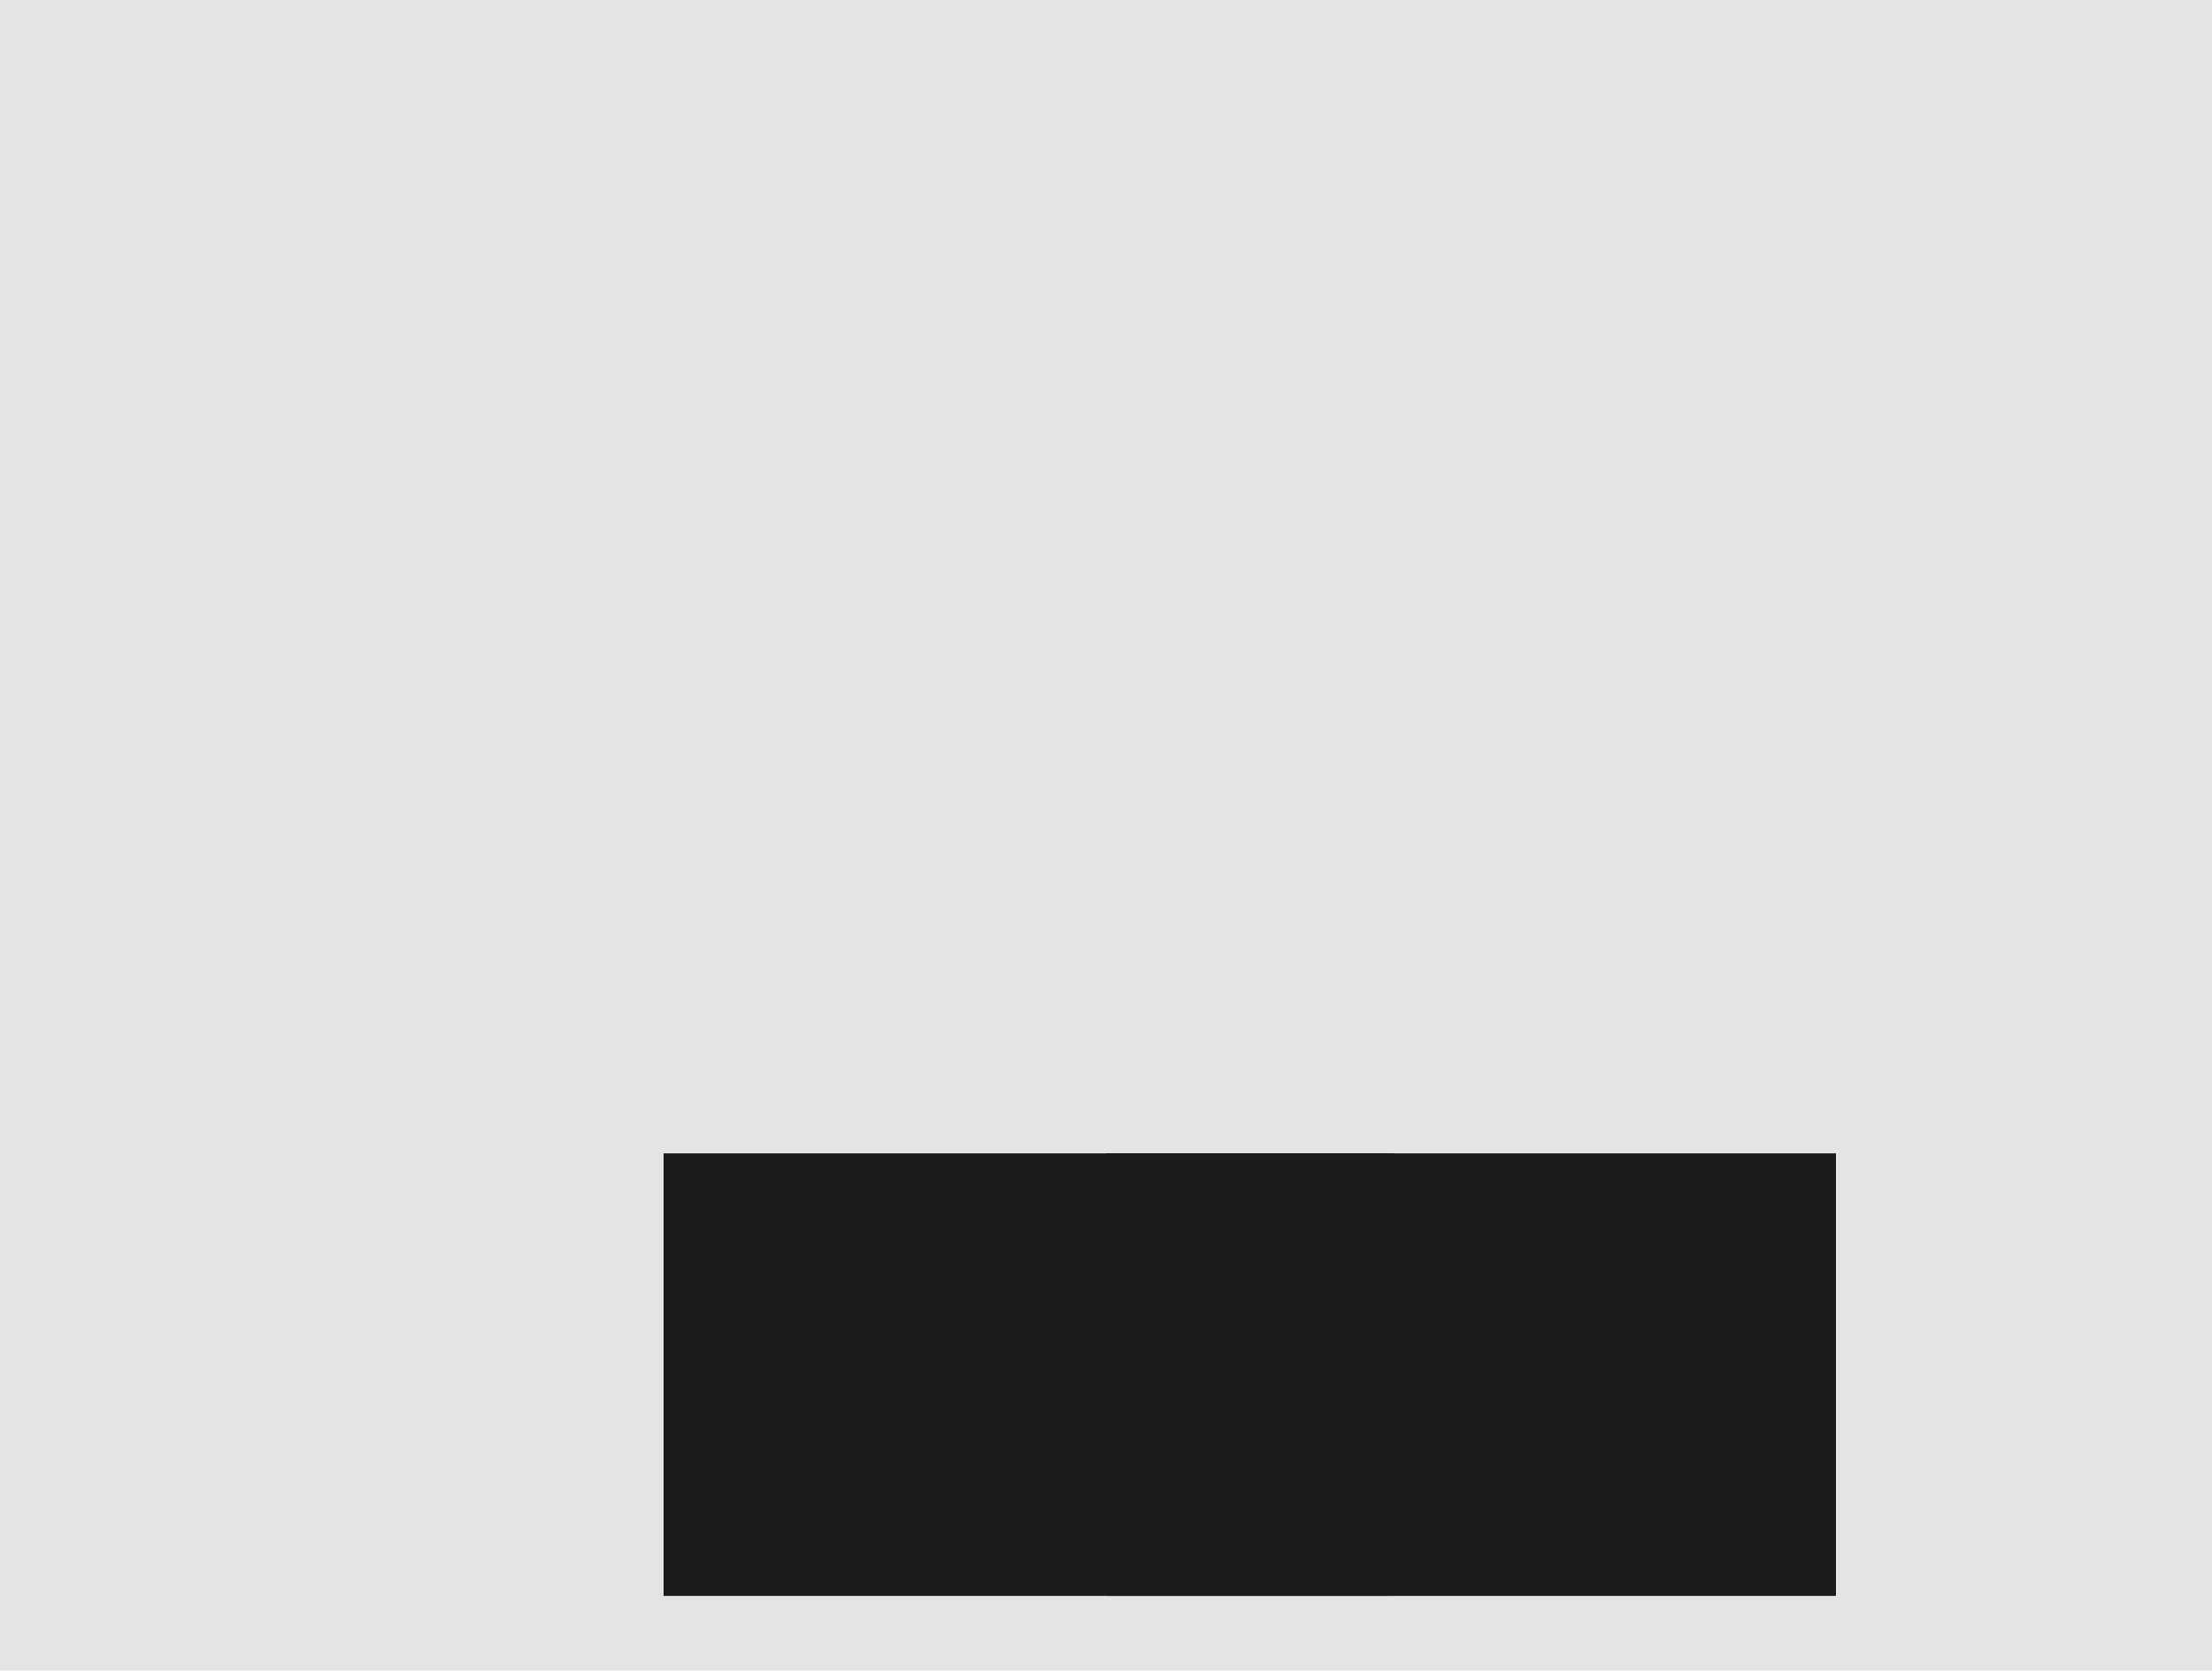
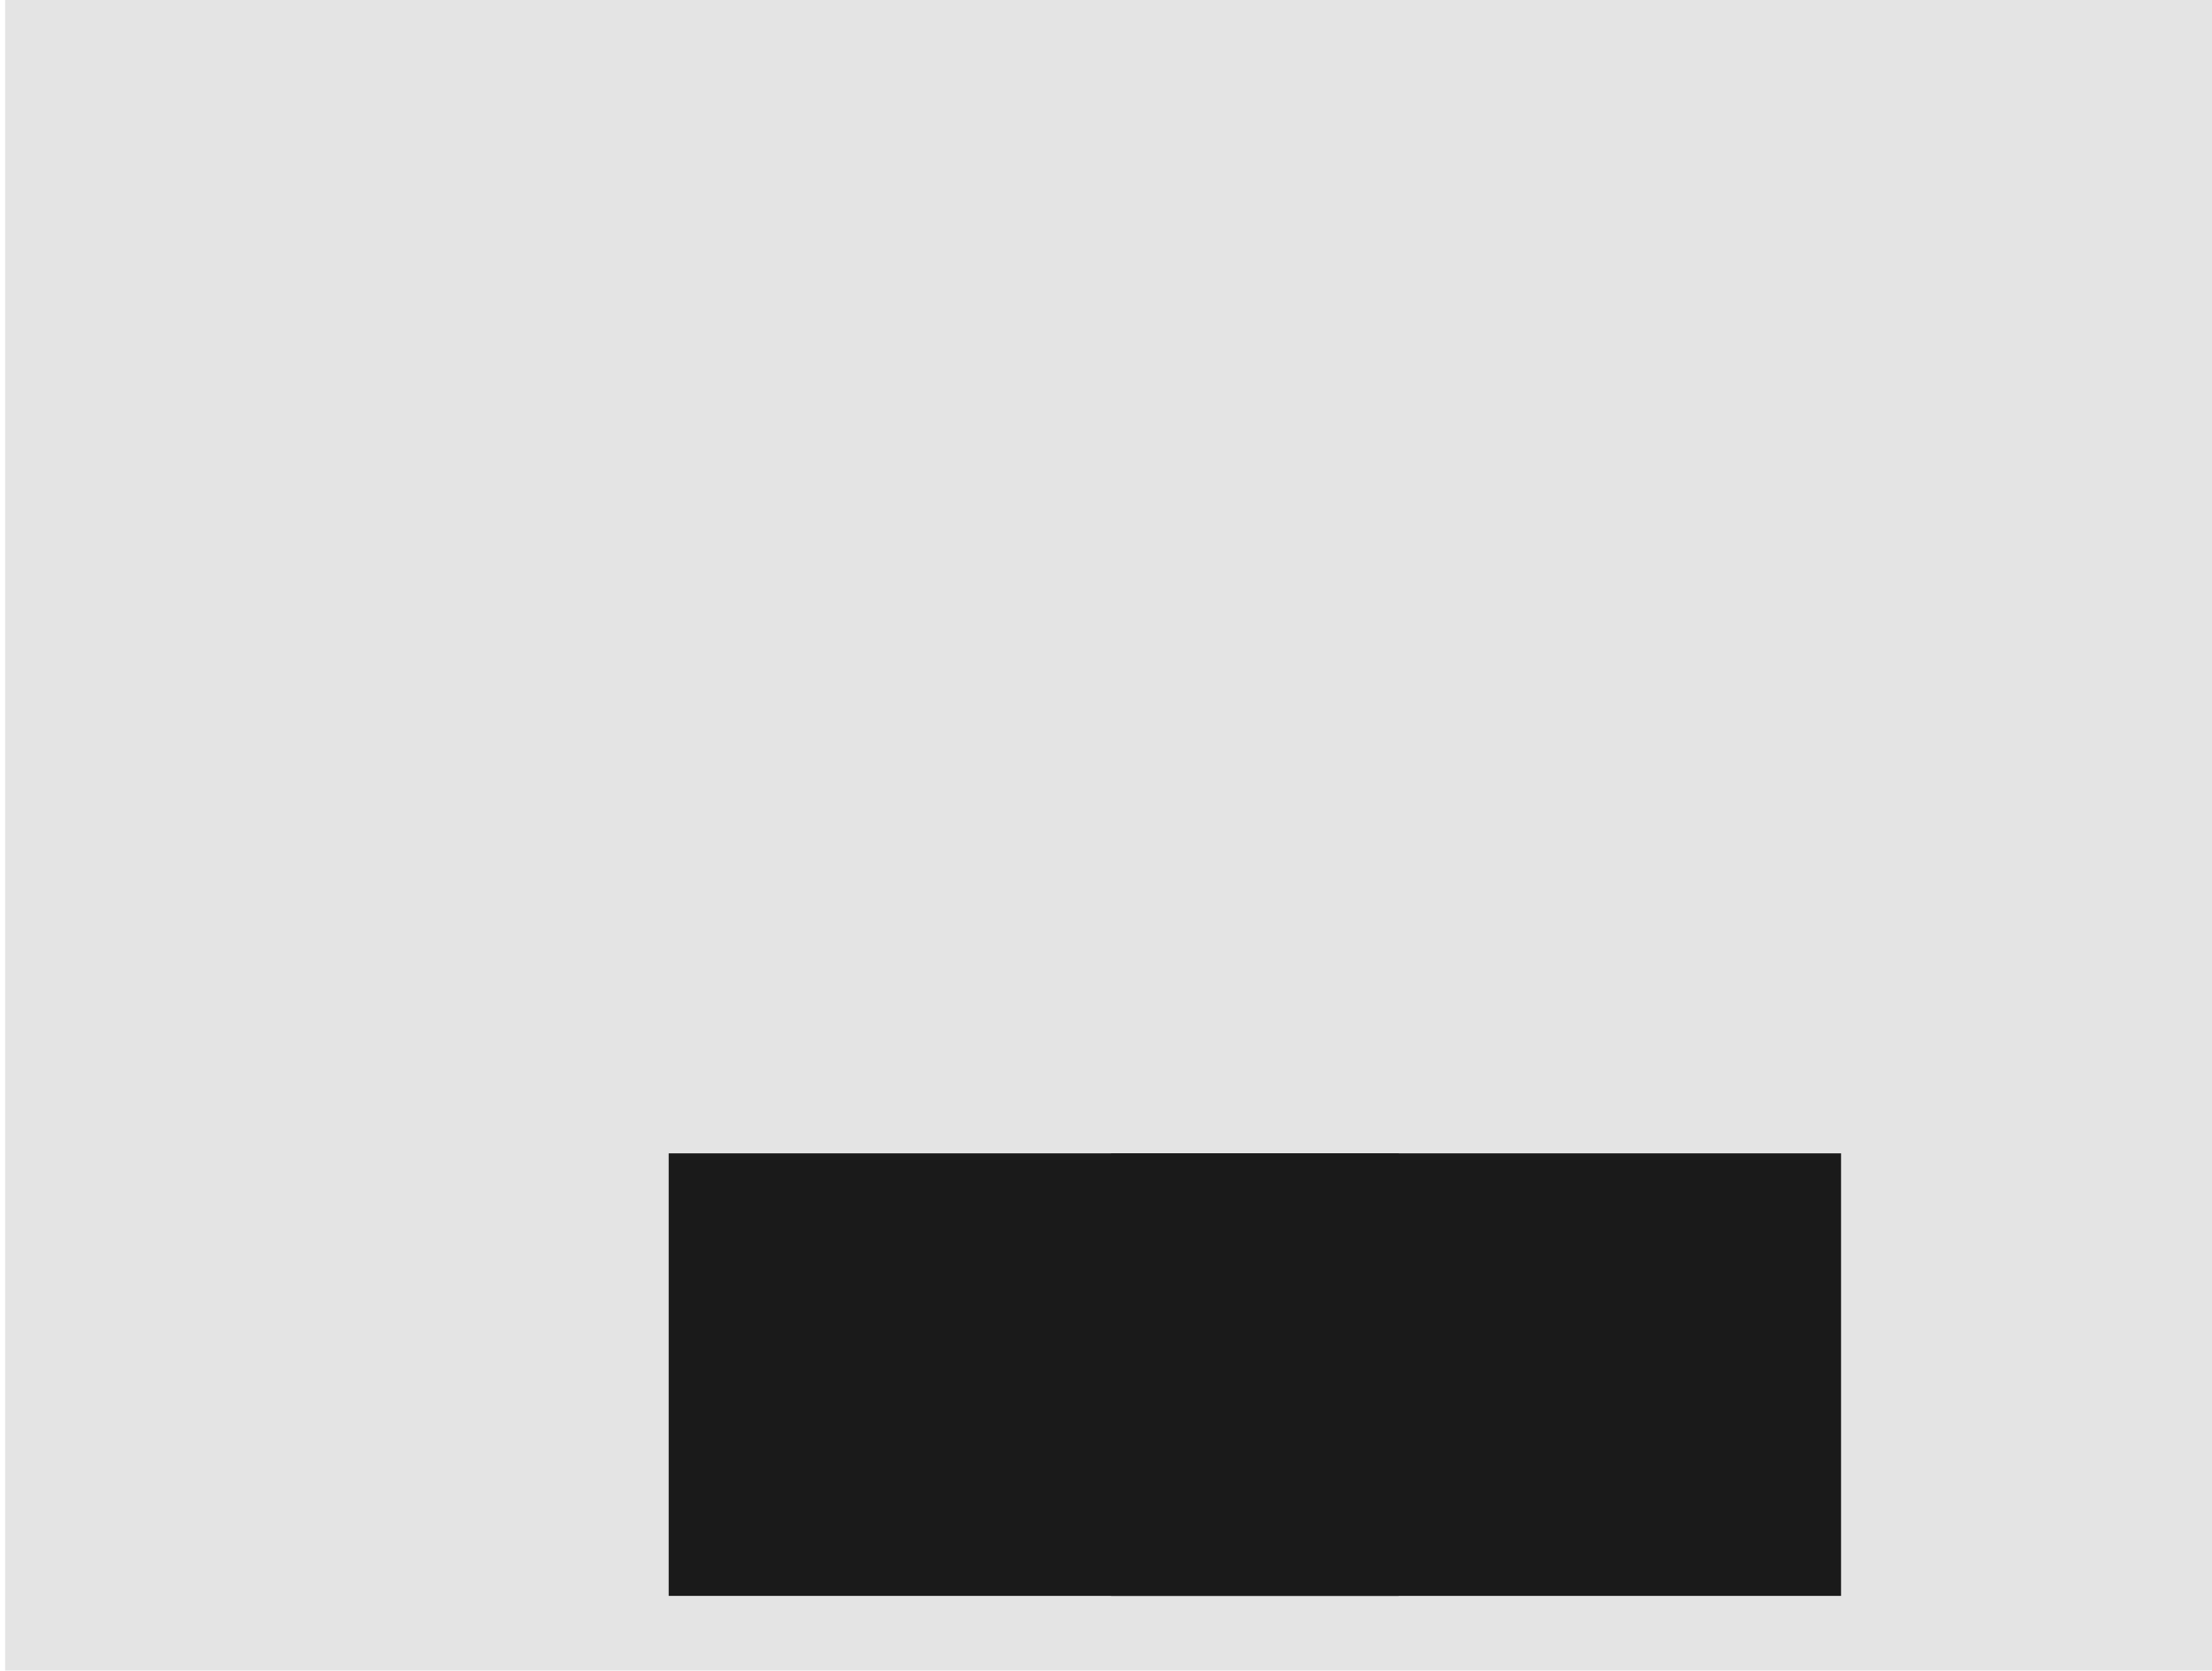
<svg xmlns="http://www.w3.org/2000/svg" version="1.1" id="meegotouch-temporary-assets-layer" x="0px" y="0px" width="400px" height="302px" viewBox="0 0 400 302" style="enable-background:new 0 0 400 302;" xml:space="preserve">
-   <g id="meegotouch-temporary-assets">
-     <rect id="_x23_background" style="fill:#E4E4E4;" width="400" height="302" />
-     <g id="meegotouch-toolbar-textbutton-inverted-background-selected">
-       <g style="fill:#E4E4E4;">
-         <path d="M346,87.5c0,7.15-5.85,13-13,13h-40c-7.15,0-13-5.85-13-13v-16c0-7.15,5.85-13,13-13h40c7.15,0,13,5.85,13,13V87.5z" />
-       </g>
+   <defs id="defs36" />
+   <g id="meegotouch-temporary-assets" transform="translate(0.9220652,0)">
+     <rect id="_x23_background" style="fill:#e4e4e4" width="400" height="302" x="0" y="0" />
+     <g id="meegotouch-lockscreen-notification-background" style="fill:#e4e4e4">
+       <path d="m 106,241.5 c 0,3.85 -3.15,7 -7,7 H 47 c -3.85,0 -7,-3.15 -7,-7 v -26 c 0,-3.85 3.15,-7 7,-7 h 52 c 3.85,0 7,3.15 7,7 v 26 z" id="path26" />
    </g>
-     <g id="meegotouch-toolbar-textbutton-inverted-background-pressed">
-       <g style="fill:#E4E4E4;">
-         <path d="M266,87.5c0,7.15-5.85,13-13,13h-40c-7.149,0-13-5.85-13-13v-16c0-7.15,5.85-13,13-13h40c7.15,0,13,5.85,13,13V87.5z" />
-       </g>
+     <g id="meegotouch-tabbar-landscape-bottom-inverted-background" style="fill:#1a1a1a">
+       <rect x="120" y="208.5" width="132" height="80" id="rect29" />
    </g>
-     <g id="meegotouch-toolbar-textbutton-inverted-background-disabled">
-       <g style="fill:#E4E4E4;">
-         <path d="M186,87.5c0,7.15-5.85,13-13,13h-40c-7.15,0-13-5.85-13-13v-16c0-7.15,5.85-13,13-13h40c7.15,0,13,5.85,13,13V87.5z" />
-       </g>
-     </g>
-     <g id="meegotouch-toolbar-textbutton-inverted-background">
-       <g style="fill:#E4E4E4;">
-         <path d="M106,87.5c0,7.15-5.85,13-13,13H53c-7.15,0-13-5.85-13-13v-16c0-7.15,5.85-13,13-13h40c7.15,0,13,5.85,13,13V87.5z" />
-       </g>
-     </g>
-     <g id="meegotouch-lockscreen-notification-background" style="fill:#E4E4E4;">
-       <path d="M106,241.5c0,3.85-3.15,7-7,7H47c-3.85,0-7-3.15-7-7v-26c0-3.85,3.15-7,7-7h52c3.85,0,7,3.15,7,7V241.5z" />
-     </g>
-     <g id="meegotouch-tabbar-landscape-bottom-inverted-background" style="fill:#1A1A1A;">
-       <rect x="120" y="208.5" width="132" height="80" />
-     </g>
-     <g id="meegotouch-tabbar-portrait-bottom-inverted-background" style="fill:#1A1A1A;">
-       <rect x="200" y="208.5" width="132" height="80" />
+     <g id="meegotouch-tabbar-portrait-bottom-inverted-background" style="fill:#1a1a1a">
+       <rect x="200" y="208.5" width="132" height="80" id="rect32" />
    </g>
  </g>
</svg>
